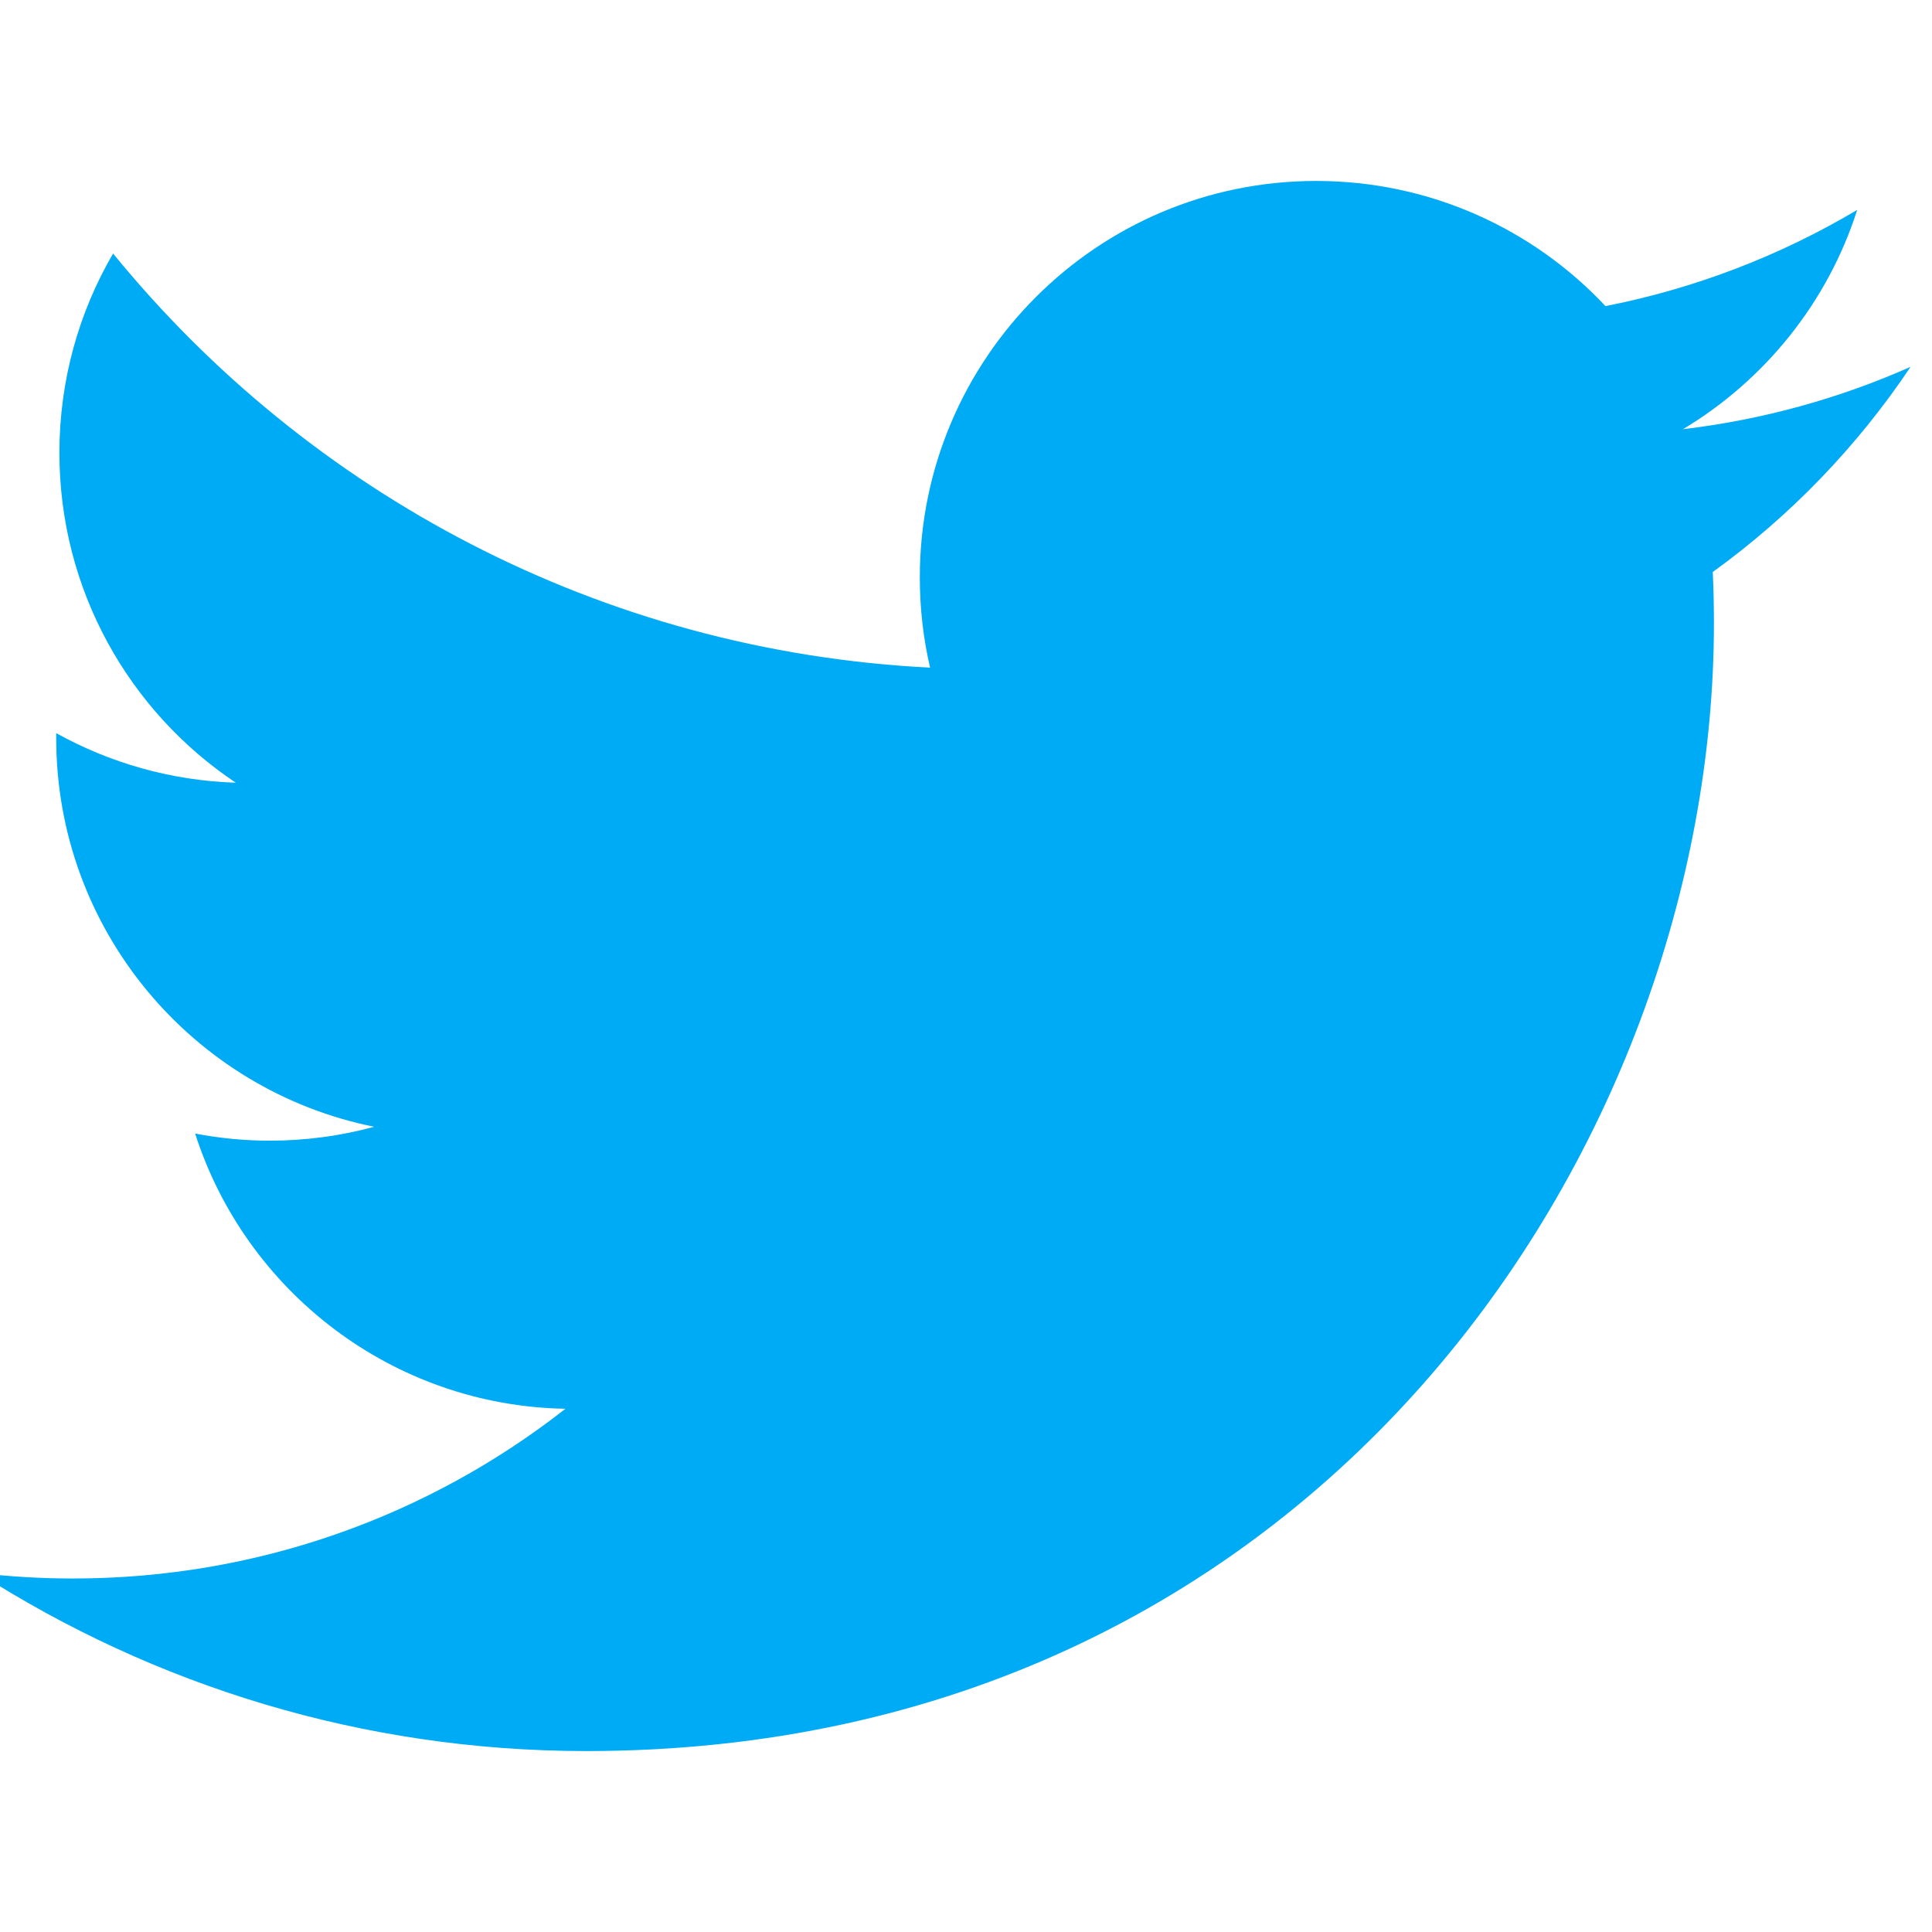
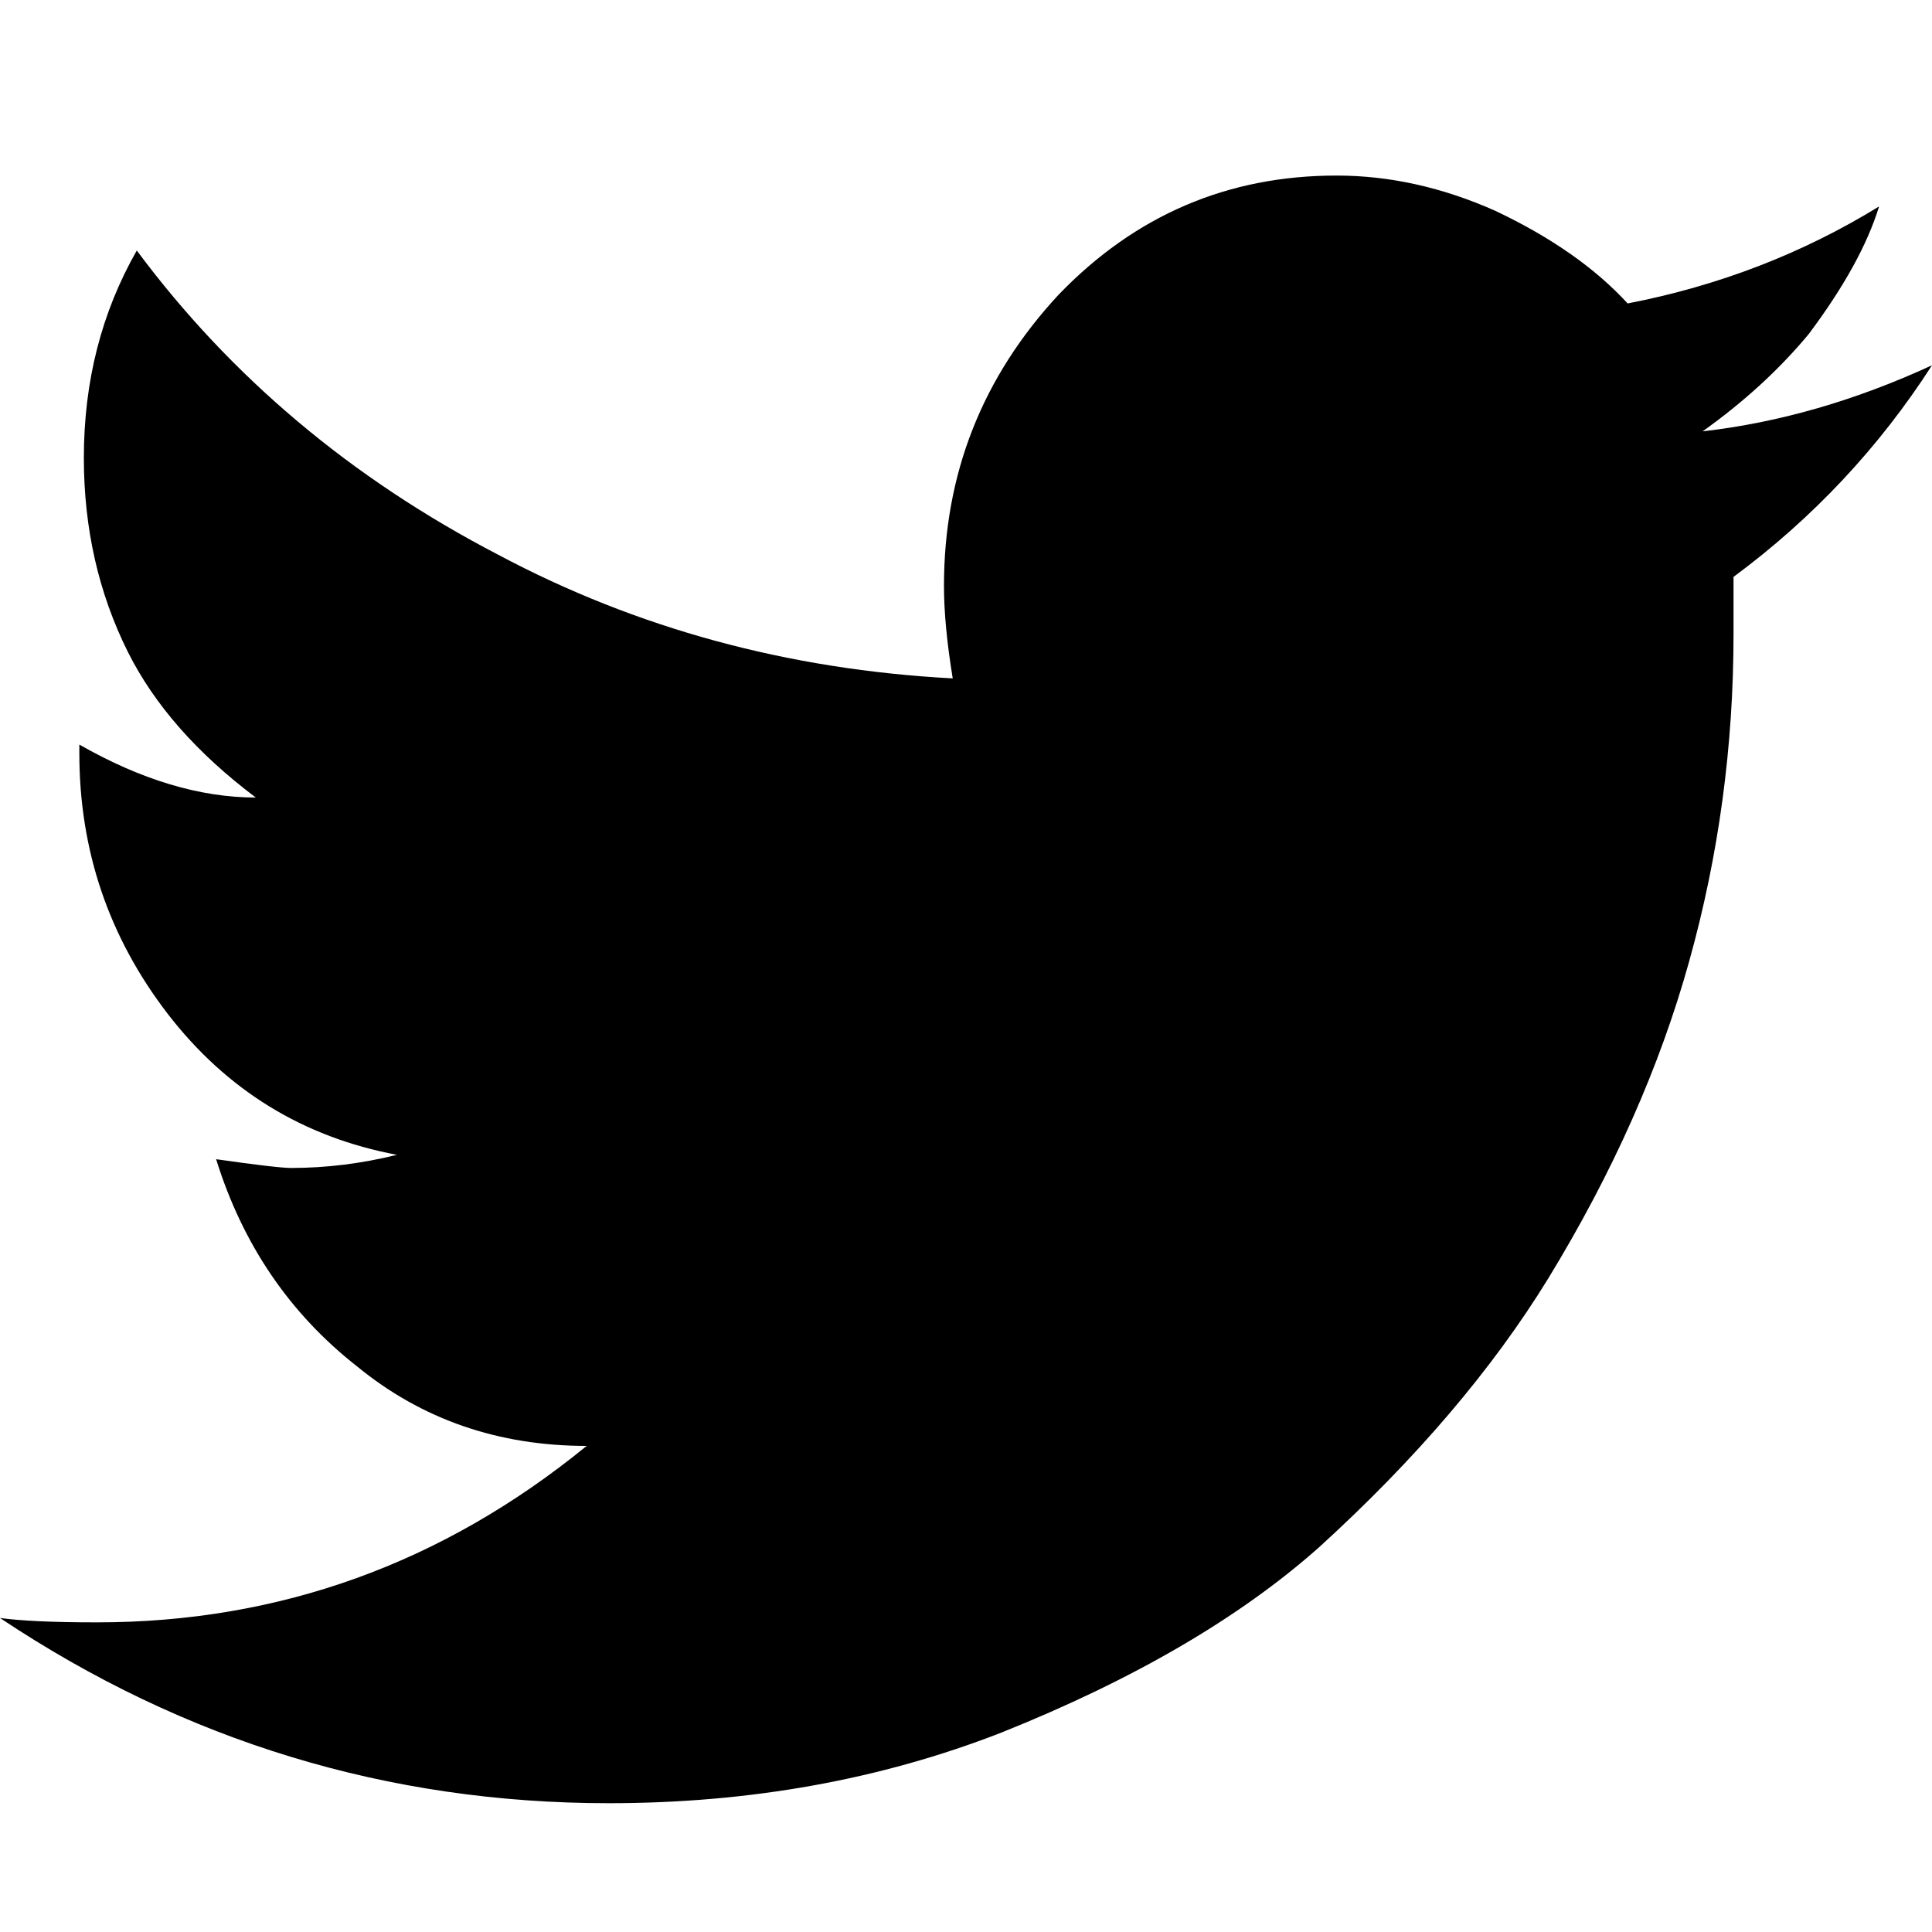
- <svg xmlns="http://www.w3.org/2000/svg" width="32px" height="32px" viewBox="0 0 32 32" version="1.1">
-   <description>Created with Sketch.</description>
+ <svg xmlns="http://www.w3.org/2000/svg" width="15px" height="15px" viewBox="0 0 15 15" version="1.1">
  <defs />
-   <g id="24" stroke="none" stroke-width="1" fill="none" fill-rule="evenodd">
-     <g id="Brands" transform="translate(-160, 0)" fill="#00ABF5">
-       <g id="twitter" transform="translate(160, 0)">
-         <path d="M31.645,6.076 C30.468,6.598 29.203,6.951 27.875,7.109 C29.23,6.297 30.271,5.01 30.761,3.477 C29.493,4.23 28.088,4.776 26.592,5.07 C25.395,3.794 23.688,2.997 21.8,2.997 C18.174,2.997 15.235,5.936 15.235,9.562 C15.235,10.077 15.293,10.578 15.405,11.058 C9.949,10.784 5.111,8.171 1.873,4.199 C1.308,5.168 0.984,6.296 0.984,7.499 C0.984,9.777 2.143,11.787 3.905,12.964 C2.829,12.93 1.816,12.634 0.931,12.143 C0.931,12.17 0.931,12.197 0.931,12.225 C0.931,15.406 3.194,18.059 6.197,18.663 C5.646,18.813 5.066,18.893 4.467,18.893 C4.044,18.893 3.633,18.852 3.232,18.775 C4.068,21.383 6.492,23.282 9.365,23.334 C7.118,25.095 4.287,26.145 1.211,26.145 C0.681,26.145 0.159,26.114 -0.355,26.053 C2.551,27.916 6.002,29.003 9.709,29.003 C21.785,29.003 28.388,18.999 28.388,10.323 C28.388,10.039 28.382,9.755 28.369,9.474 C29.652,8.548 30.765,7.392 31.645,6.076 L31.645,6.076 Z" />
-       </g>
+   <g id="Page-1" stroke="none" stroke-width="1" fill="none" fill-rule="evenodd">
+     <g id="twitter" transform="translate(0, 1)" fill="#000000">
+       <path d="M0,1.801 C0.16,1.779 0.411,1.767 0.753,1.767 C2.169,1.767 3.436,2.224 4.555,3.137 C3.87,3.137 3.276,3.342 2.774,3.753 C2.249,4.164 1.884,4.701 1.678,5.363 C1.998,5.317 2.192,5.295 2.26,5.295 C2.534,5.295 2.808,5.329 3.082,5.397 C2.352,5.534 1.758,5.9 1.301,6.493 C0.845,7.087 0.616,7.76 0.616,8.514 L0.616,8.582 C1.096,8.308 1.553,8.171 1.986,8.171 C1.53,8.514 1.199,8.89 0.993,9.301 C0.765,9.758 0.651,10.26 0.651,10.808 C0.651,11.402 0.788,11.938 1.062,12.418 C1.792,11.436 2.728,10.648 3.87,10.055 C4.943,9.484 6.119,9.164 7.397,9.096 C7.352,9.37 7.329,9.61 7.329,9.815 C7.329,10.683 7.626,11.436 8.219,12.075 C8.813,12.692 9.532,13 10.377,13 C10.788,13 11.199,12.909 11.61,12.726 C12.043,12.521 12.386,12.281 12.637,12.007 C13.345,12.144 13.995,12.395 14.589,12.76 C14.498,12.463 14.315,12.132 14.041,11.767 C13.813,11.493 13.539,11.242 13.219,11.014 C13.813,11.082 14.406,11.253 15,11.527 C14.589,10.888 14.075,10.34 13.459,9.884 L13.459,9.438 C13.459,8.571 13.345,7.726 13.116,6.904 C12.888,6.082 12.523,5.26 12.021,4.438 C11.587,3.731 10.993,3.034 10.24,2.349 C9.623,1.801 8.801,1.322 7.774,0.911 C6.838,0.546 5.822,0.363 4.726,0.363 C3.014,0.363 1.438,0.842 0,1.801 L0,1.801 Z" id="Shape-75" transform="translate(7.5, 6.681507) scale(1, -1) translate(-7.5, -6.681507) " />
    </g>
+     <g id="Group" transform="translate(-100, 0)" />
  </g>
</svg>
